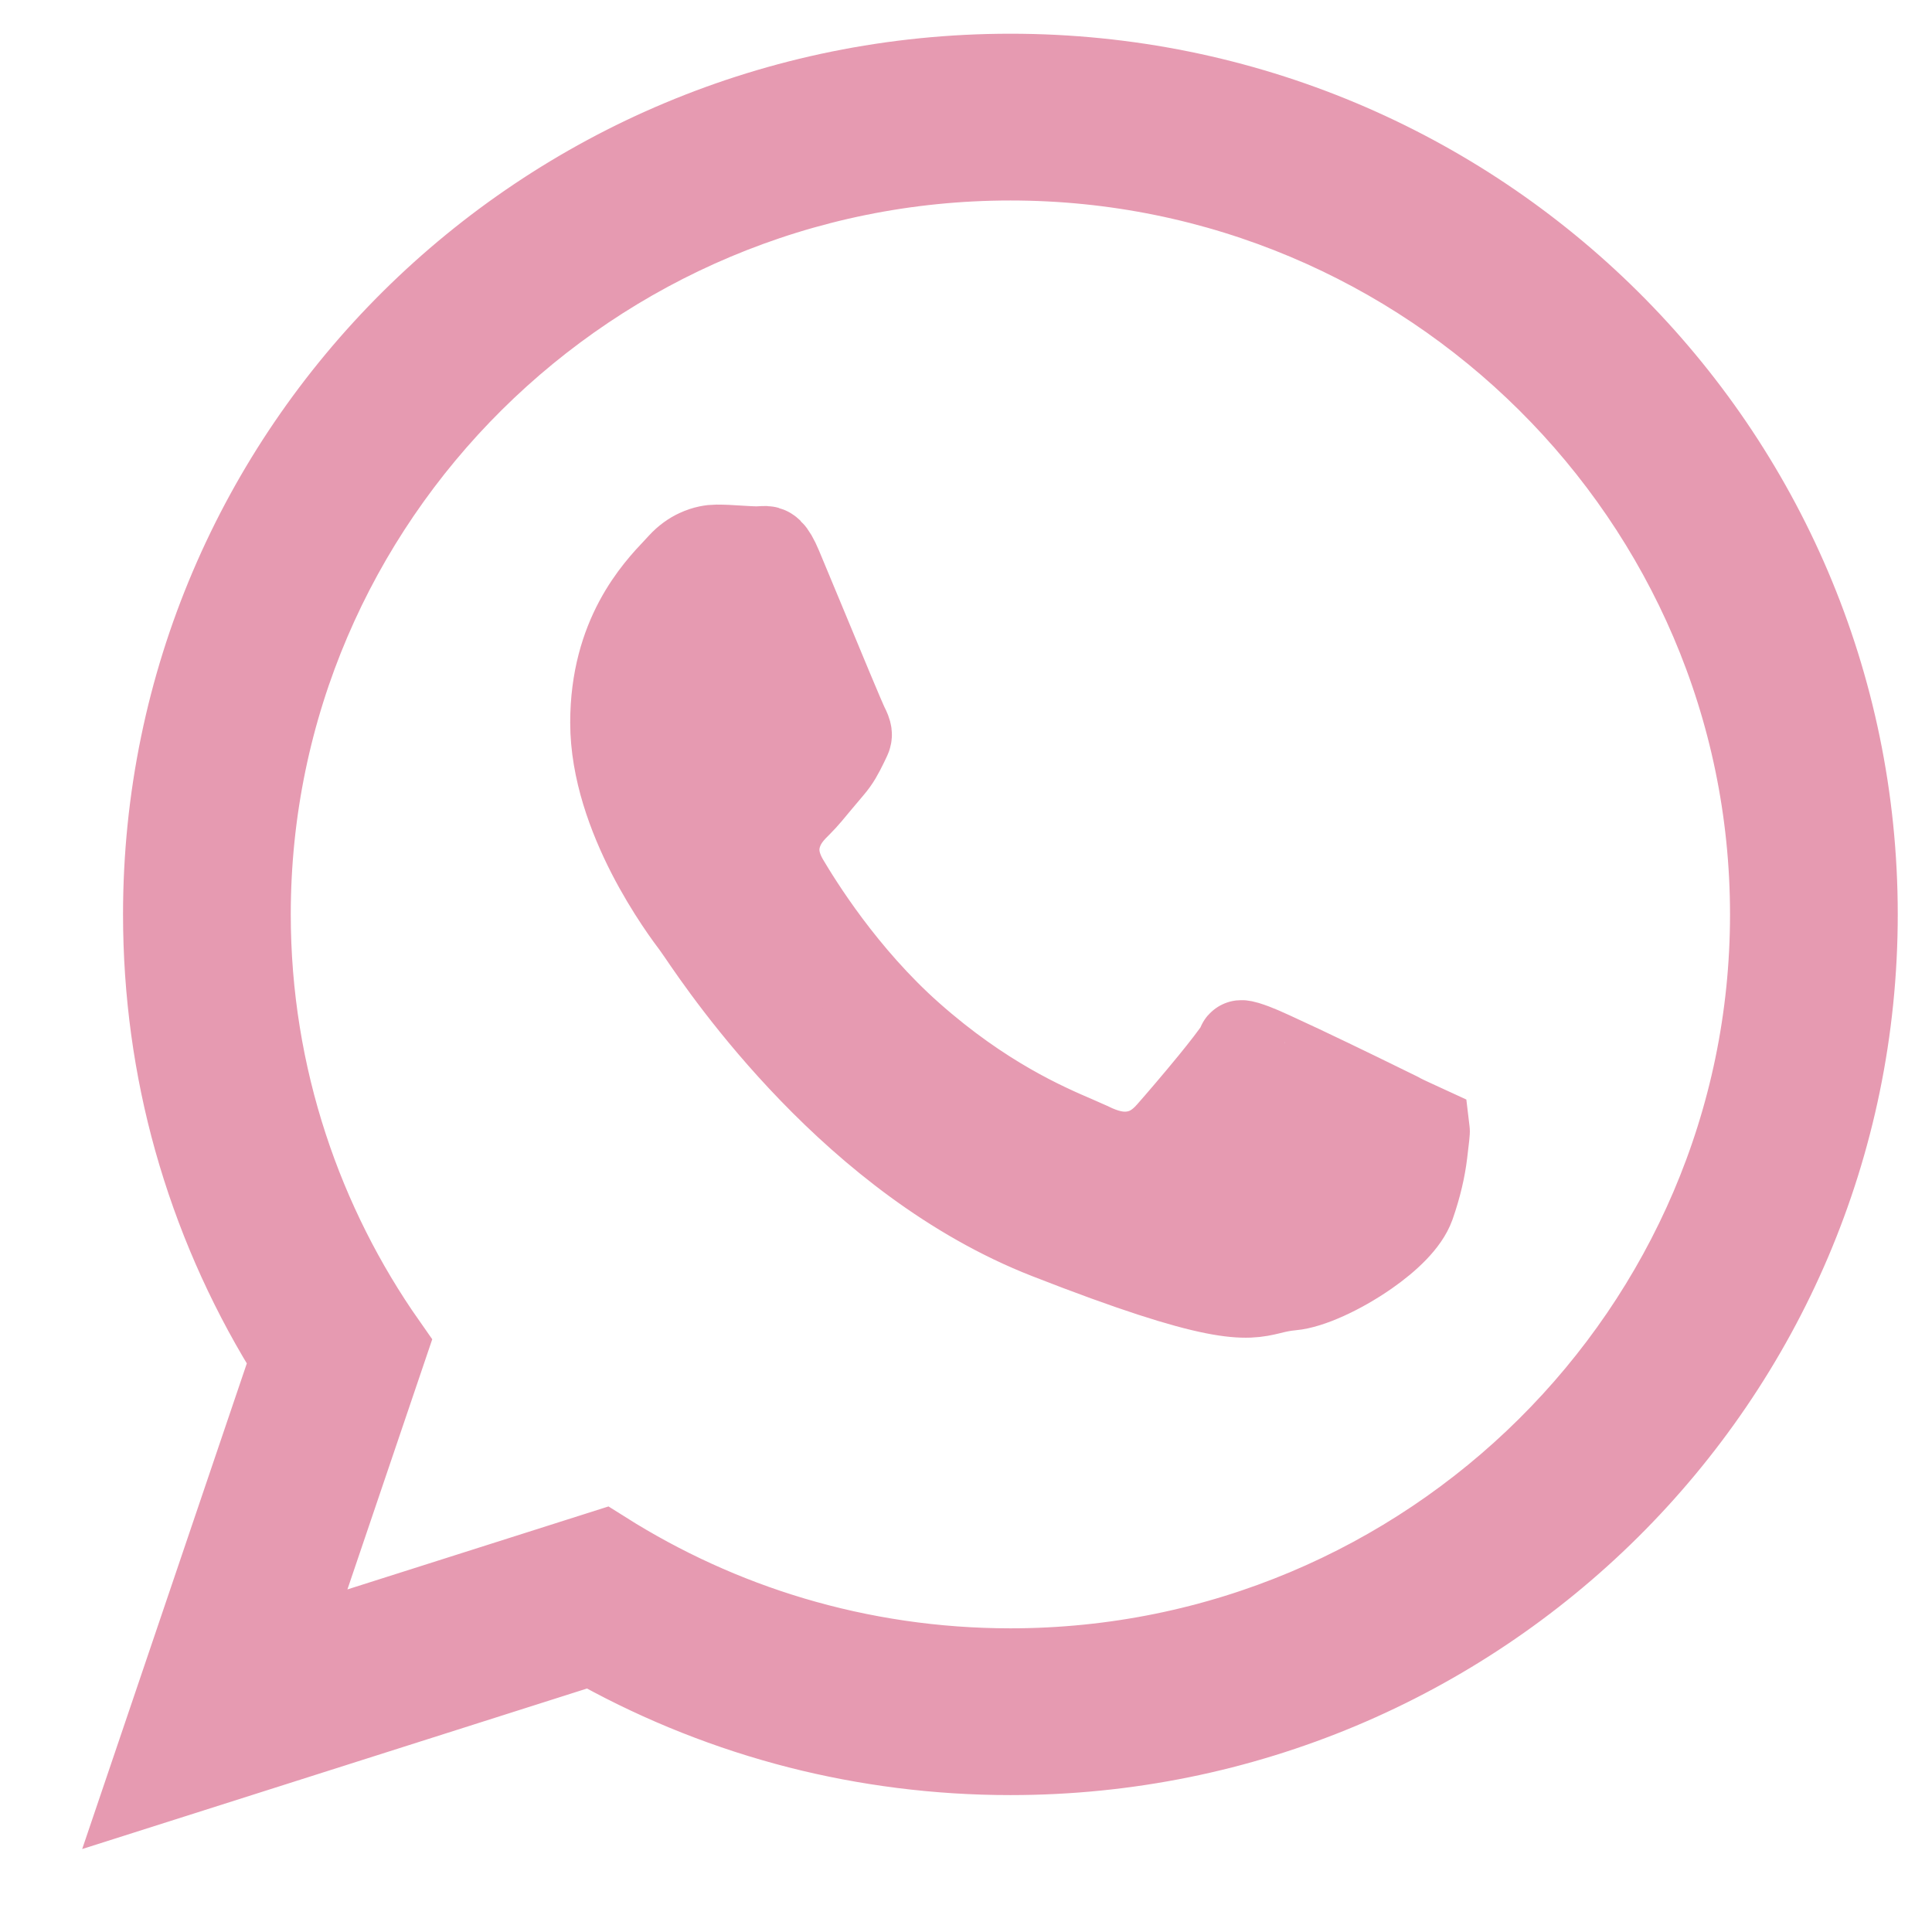
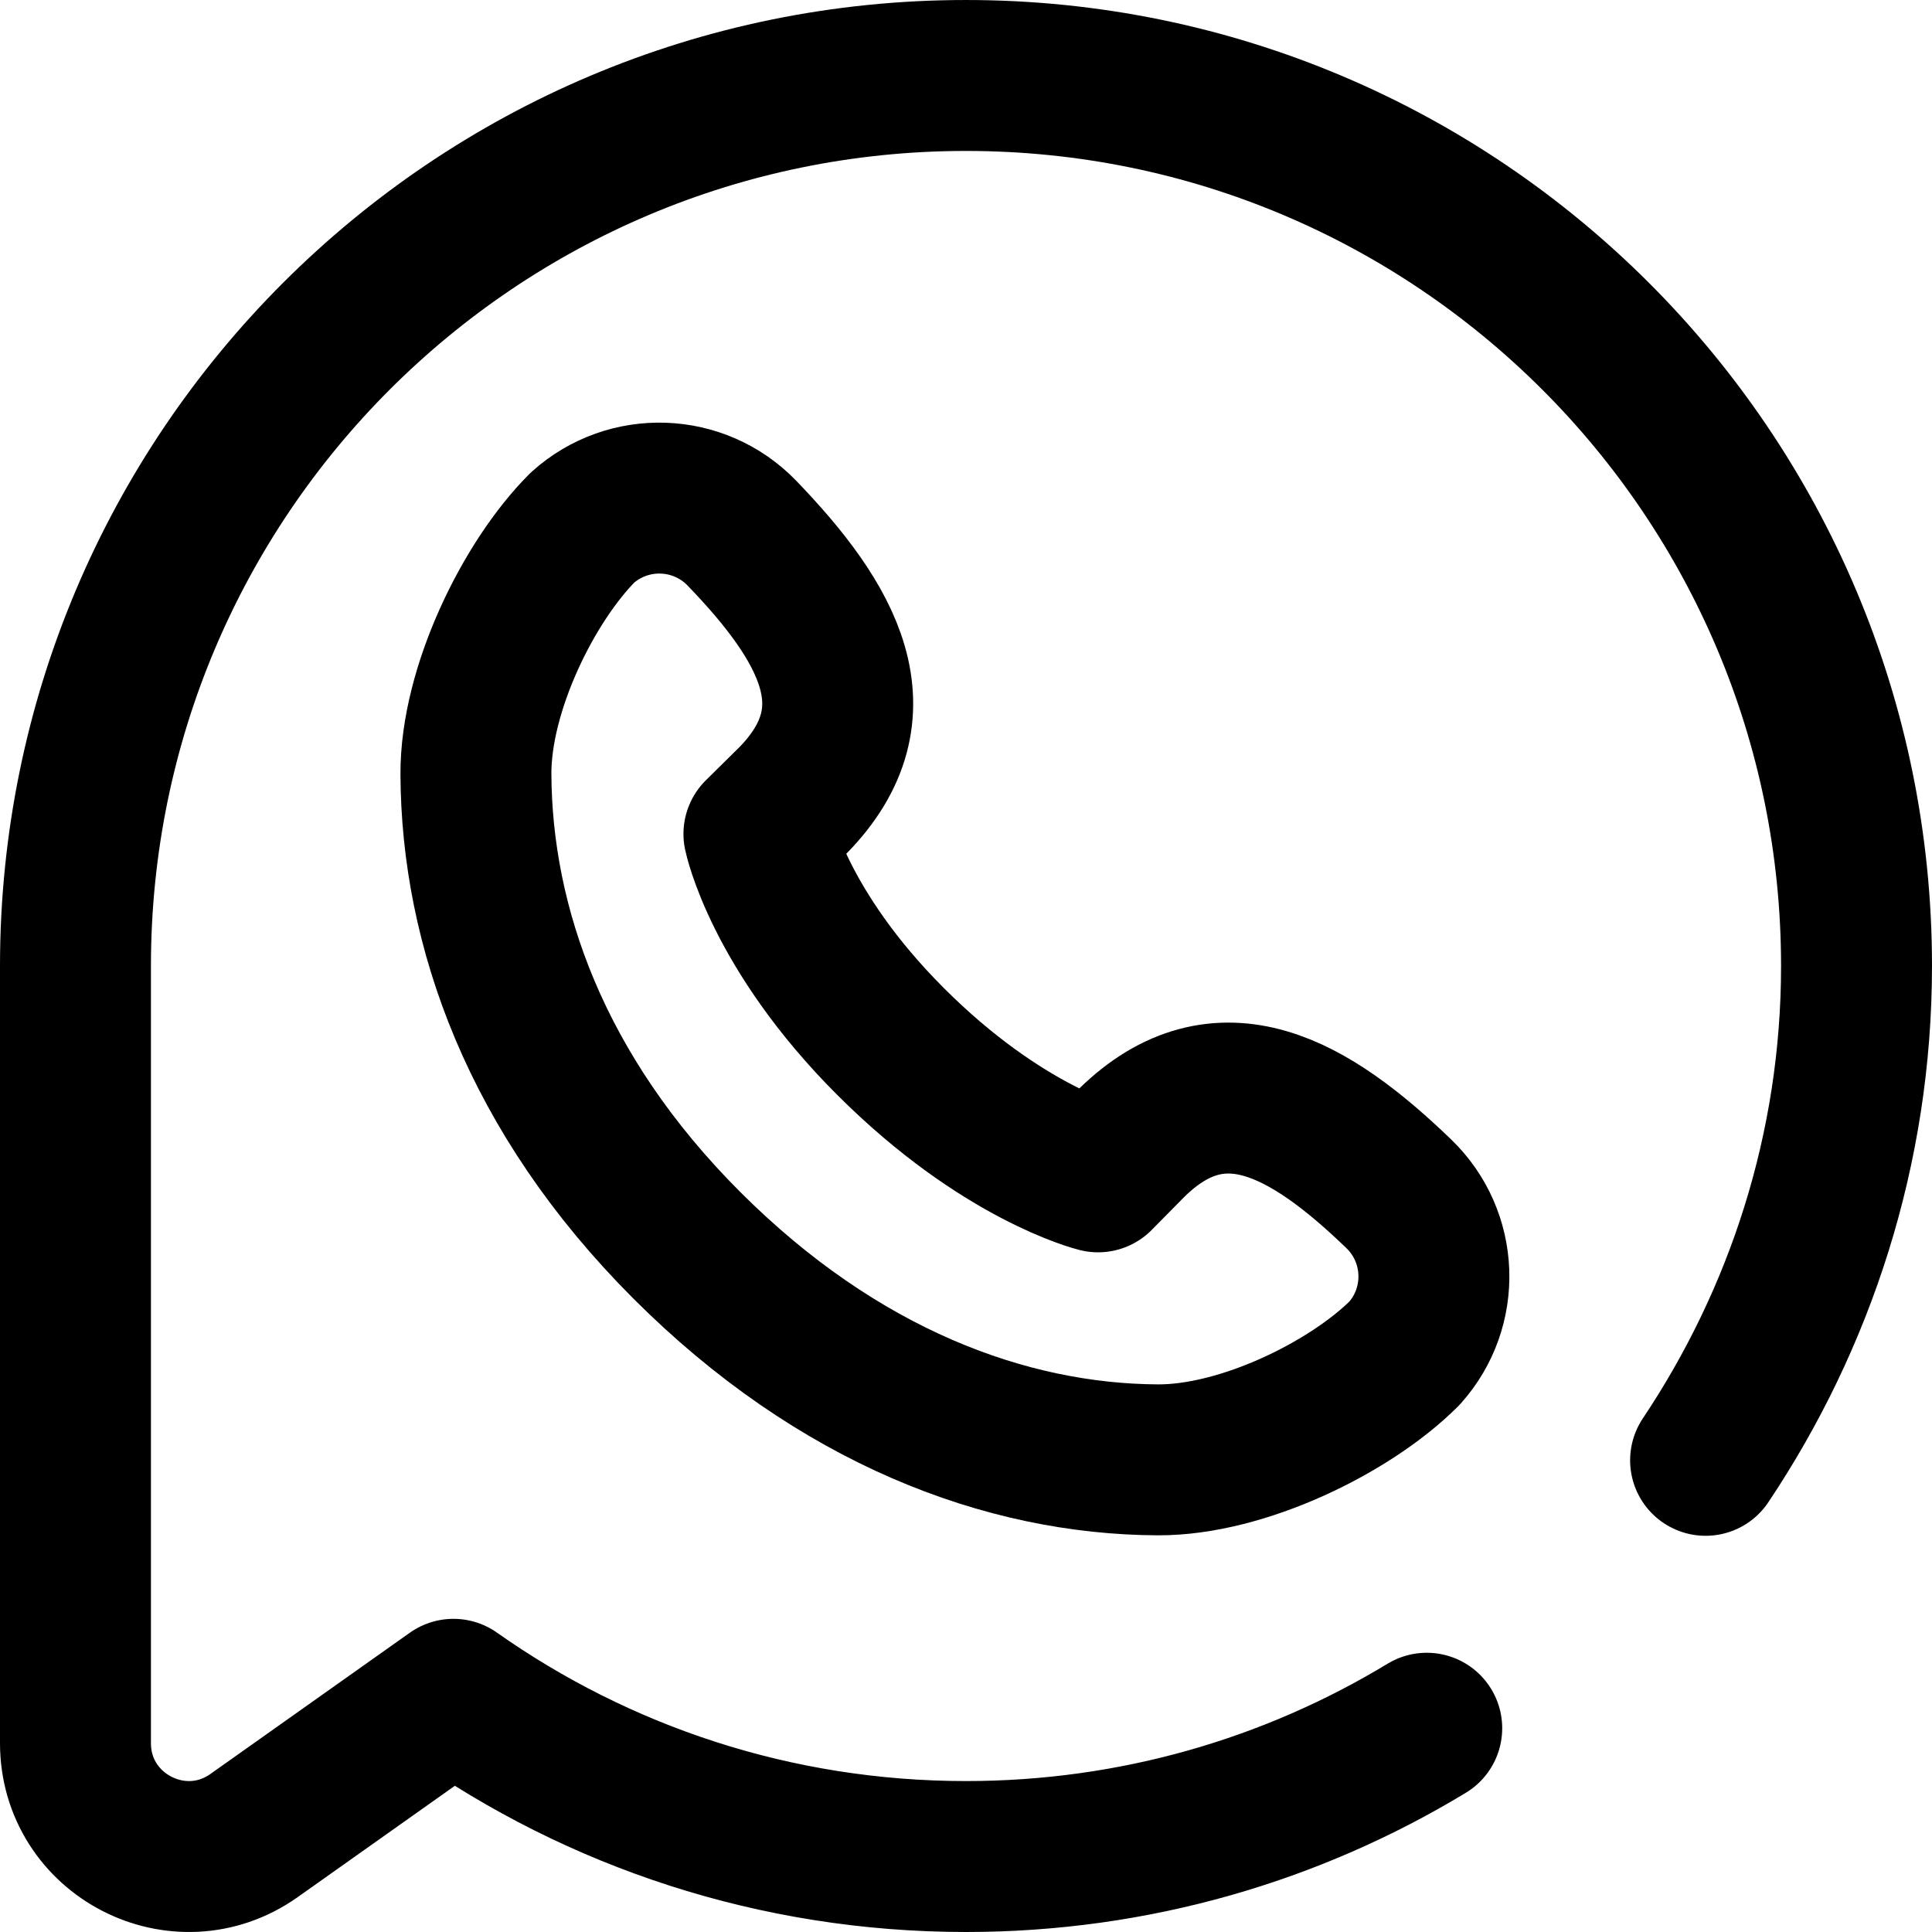
- <svg xmlns="http://www.w3.org/2000/svg" width="22" height="22" viewBox="0 0 22 22" fill="none">
-   <path d="M18.299 17.15C20.036 15.426 21.11 13.044 21.11 10.412C21.11 7.781 20.036 5.398 18.299 3.675C16.561 1.951 14.16 0.884 11.506 0.884C8.852 0.884 6.45 1.951 4.712 3.675C2.975 5.399 1.901 7.781 1.901 10.412C1.901 11.3 2.022 12.157 2.249 12.968C2.485 13.809 2.833 14.602 3.277 15.331L3.359 15.465L1.727 20.279L6.737 18.686L6.862 18.755C7.56 19.138 8.312 19.438 9.104 19.641C9.871 19.836 10.675 19.941 11.506 19.941C14.159 19.941 16.561 18.874 18.299 17.15ZM5.362 4.313C6.937 2.751 9.11 1.783 11.506 1.783C13.901 1.783 16.074 2.751 17.649 4.314C19.224 5.877 20.2 8.034 20.2 10.413C20.2 12.792 19.224 14.949 17.649 16.512C16.075 18.074 13.901 19.042 11.506 19.042C10.639 19.042 9.801 18.915 9.009 18.679C8.245 18.451 7.522 18.119 6.859 17.701L3.165 18.875L4.367 15.33C3.885 14.643 3.501 13.883 3.235 13.071C2.96 12.232 2.811 11.338 2.811 10.413C2.811 8.034 3.787 5.876 5.362 4.313ZM16.238 12.858C16.135 12.81 16.008 12.758 15.91 12.703C15.76 12.629 15.238 12.373 14.806 12.169C14.557 12.052 14.347 11.955 14.28 11.931C14.212 11.906 14.156 11.887 14.134 11.889C14.127 11.89 14.141 11.897 14.123 11.923C14.054 12.027 13.938 12.176 13.814 12.328C13.628 12.556 13.416 12.802 13.325 12.905C13.198 13.05 13.06 13.133 12.887 13.154C12.735 13.173 12.579 13.136 12.397 13.046L12.252 12.982C11.894 12.828 11.186 12.524 10.364 11.796C9.982 11.458 9.663 11.082 9.422 10.76C9.181 10.438 9.016 10.167 8.941 10.041C8.81 9.817 8.809 9.628 8.871 9.462C8.926 9.316 9.015 9.225 9.102 9.139C9.159 9.083 9.24 8.985 9.32 8.888L9.449 8.735C9.526 8.646 9.563 8.572 9.613 8.471L9.647 8.4C9.655 8.384 9.657 8.371 9.656 8.36C9.654 8.338 9.641 8.308 9.626 8.279C9.581 8.189 9.336 7.596 9.119 7.073L8.865 6.463C8.78 6.26 8.736 6.26 8.702 6.262L8.626 6.266C8.559 6.266 8.474 6.26 8.387 6.255C8.317 6.25 8.244 6.246 8.159 6.246C8.105 6.246 8.03 6.258 7.95 6.295C7.886 6.324 7.819 6.37 7.756 6.439L7.706 6.493C7.481 6.73 6.993 7.248 6.993 8.228C6.993 8.762 7.193 9.295 7.406 9.712C7.627 10.143 7.861 10.451 7.918 10.527L7.981 10.617C8.282 11.06 9.742 13.209 11.936 14.066C13.89 14.83 14.189 14.76 14.455 14.696C14.531 14.677 14.607 14.659 14.708 14.65C14.905 14.633 15.252 14.479 15.563 14.262C15.801 14.096 16.003 13.902 16.068 13.722C16.145 13.503 16.19 13.3 16.21 13.132C16.231 12.968 16.24 12.873 16.238 12.858Z" fill="#E69AB1" stroke="#E69AB1" />
+ <svg xmlns="http://www.w3.org/2000/svg" version="1.1" width="512" height="512" x="0" y="0" viewBox="0 0 682.667 682.667" style="enable-background:new 0 0 512 512" xml:space="preserve" class="">
+   <g>
+     <defs>
+       <clipPath id="a" clipPathUnits="userSpaceOnUse">
+         <path d="M0 512h512V0H0Z" fill="#000000" opacity="1" data-original="#000000" />
+       </clipPath>
+     </defs>
+     <g clip-path="url(#a)" transform="matrix(1.33333 0 0 -1.33333 0 682.667)">
+       <path d="M0 0v0zm188.692 13.63v0c-23.629 22.785-47.258 36.495-70.742 13.56L109 18.122s-25.316 6.192-55 35.877c-29.684 29.685-34.876 55-34.876 55l9.067 8.95c22.935 23.484 9.225 47.113-13.56 70.742-11.372 11.793-30.04 12.467-42.232 1.524-14.308-14.308-28.387-42.874-28.275-65.409C-55.675 84.656-40.145 40.145 0-.001v0c40.145-40.145 84.656-56.676 124.806-56.876 22.535-.112 51.102 13.967 65.409 28.275 10.944 12.192 10.27 30.86-1.523 42.232z" style="stroke-width:40;stroke-linecap:round;stroke-linejoin:round;stroke-miterlimit:10;stroke-dasharray:none;stroke-opacity:1" transform="translate(182 182.001)" fill="none" stroke="#000000" stroke-width="40" stroke-linecap="round" stroke-linejoin="round" stroke-miterlimit="10" stroke-dasharray="none" stroke-opacity="" data-original="#000000" class="" />
+       <path d="M0 0c-35.623-21.579-77.411-34-122.1-34-50.569 0-97.418 15.913-135.828 42.993l-52.831-37.422c-19.868-14.072-47.341.135-47.341 24.482V202c0 130.339 105.662 236 236 236 130.339 0 236-105.661 236-236 0-48.467-14.943-93.521-40-131" style="stroke-width:40;stroke-linecap:round;stroke-linejoin:round;stroke-miterlimit:10;stroke-dasharray:none;stroke-opacity:1" transform="translate(378.1 54)" fill="none" stroke="#000000" stroke-width="40" stroke-linecap="round" stroke-linejoin="round" stroke-miterlimit="10" stroke-dasharray="none" stroke-opacity="" data-original="#000000" class="" />
+     </g>
+   </g>
</svg>
